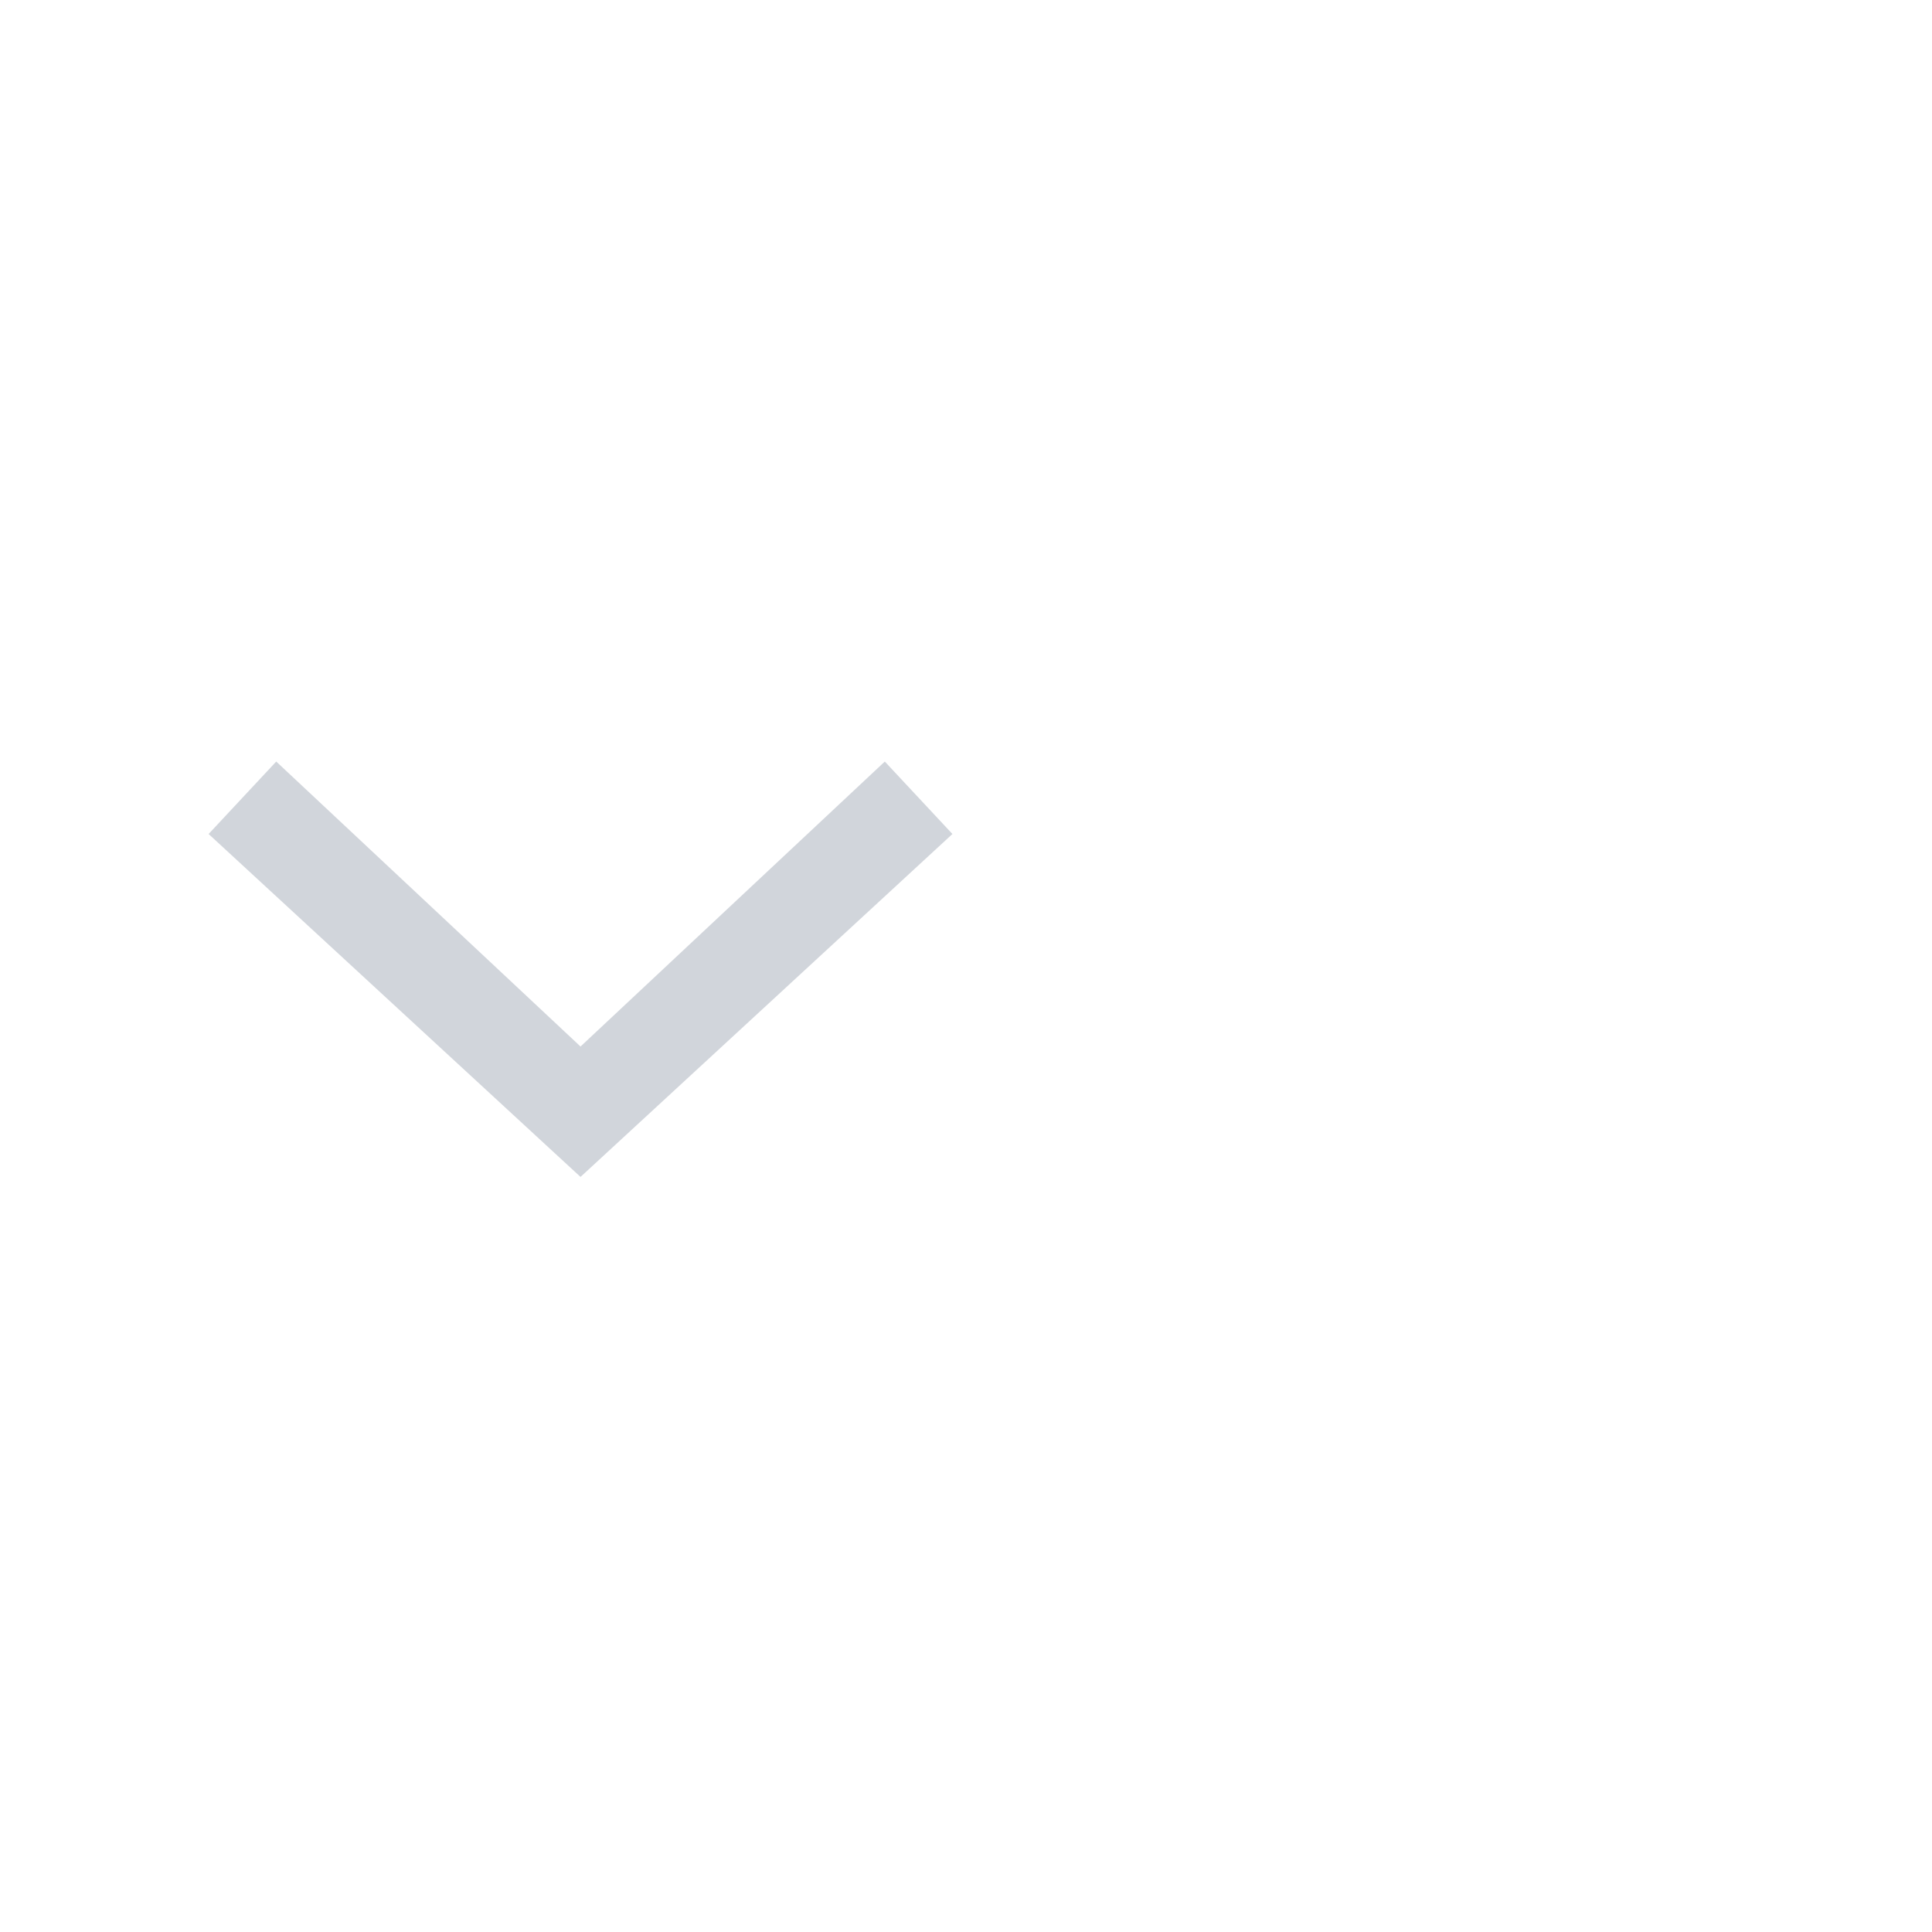
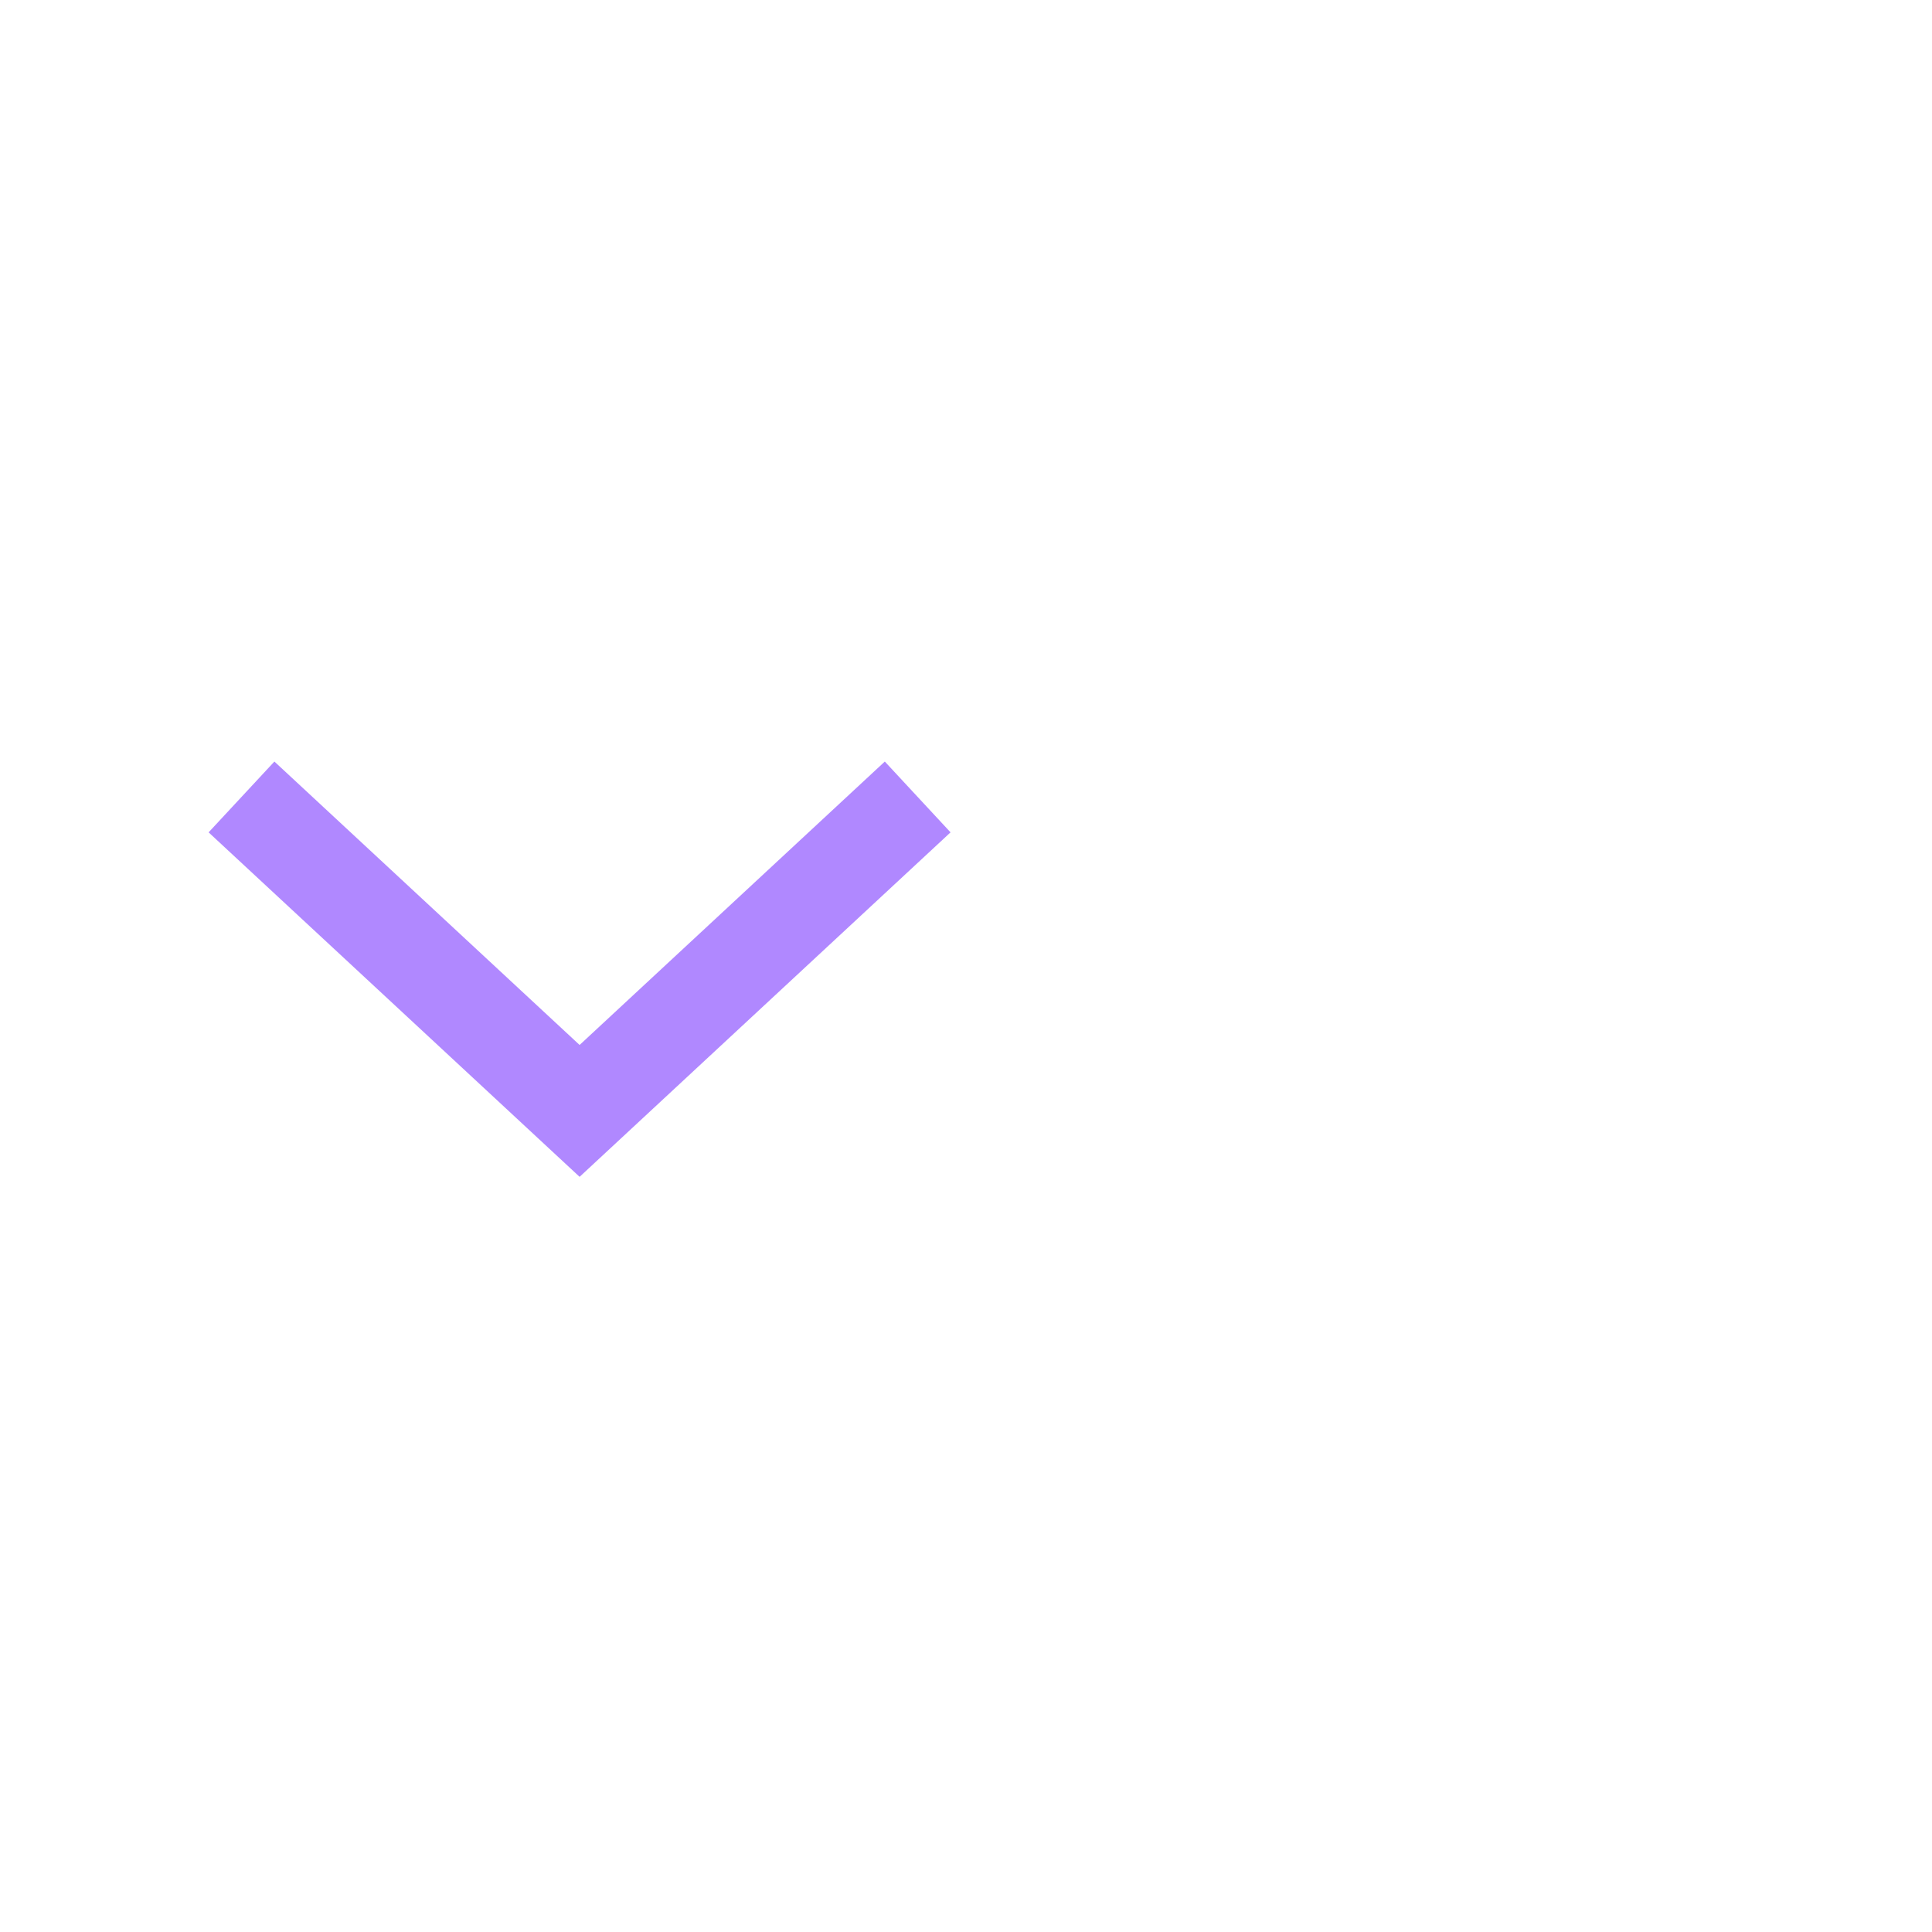
- <svg xmlns="http://www.w3.org/2000/svg" version="1.1" id="Layer_1" x="0px" y="0px" viewBox="0 0 40 40" style="enable-background:new 0 0 40 40;" xml:space="preserve">
-   <style type="text/css">
- 	.st0{fill-rule:evenodd;clip-rule:evenodd;fill:#D1D5DB;}
- 	.st1{fill:none;}
- </style>
-   <g id="ComboBox">
+ <svg xmlns="http://www.w3.org/2000/svg" width="40px" height="40px" viewBox="0 0 40 40" version="1.1">
+   <g id="ComboBox" stroke="none" stroke-width="1" fill="none" fill-rule="evenodd">
    <g id="ic-arrow-drop-down" transform="translate(0, 8)">
-       <g id="Group_8822" transform="translate(4.319, 7.767)">
-         <polygon id="Path_18879" class="st0" points="7.7,8.6 0,1.5 1.4,0 7.7,5.9 14,0 15.4,1.5    " />
+       <g id="Group_8822" transform="translate(4.319, 7.767)" fill="#B088FF">
+         <polygon id="Path_18879" points="7.681 8.598 0 1.466 1.362 0 7.681 5.868 14 -8.8817842e-16 15.361 1.466" />
      </g>
-       <polygon id="Rectangle_4407" class="st1" points="0,0 24,0 24,24 0,24   " />
+       <polygon id="Rectangle_4407" points="0 0 24 0 24 24 0 24" />
    </g>
  </g>
</svg>
